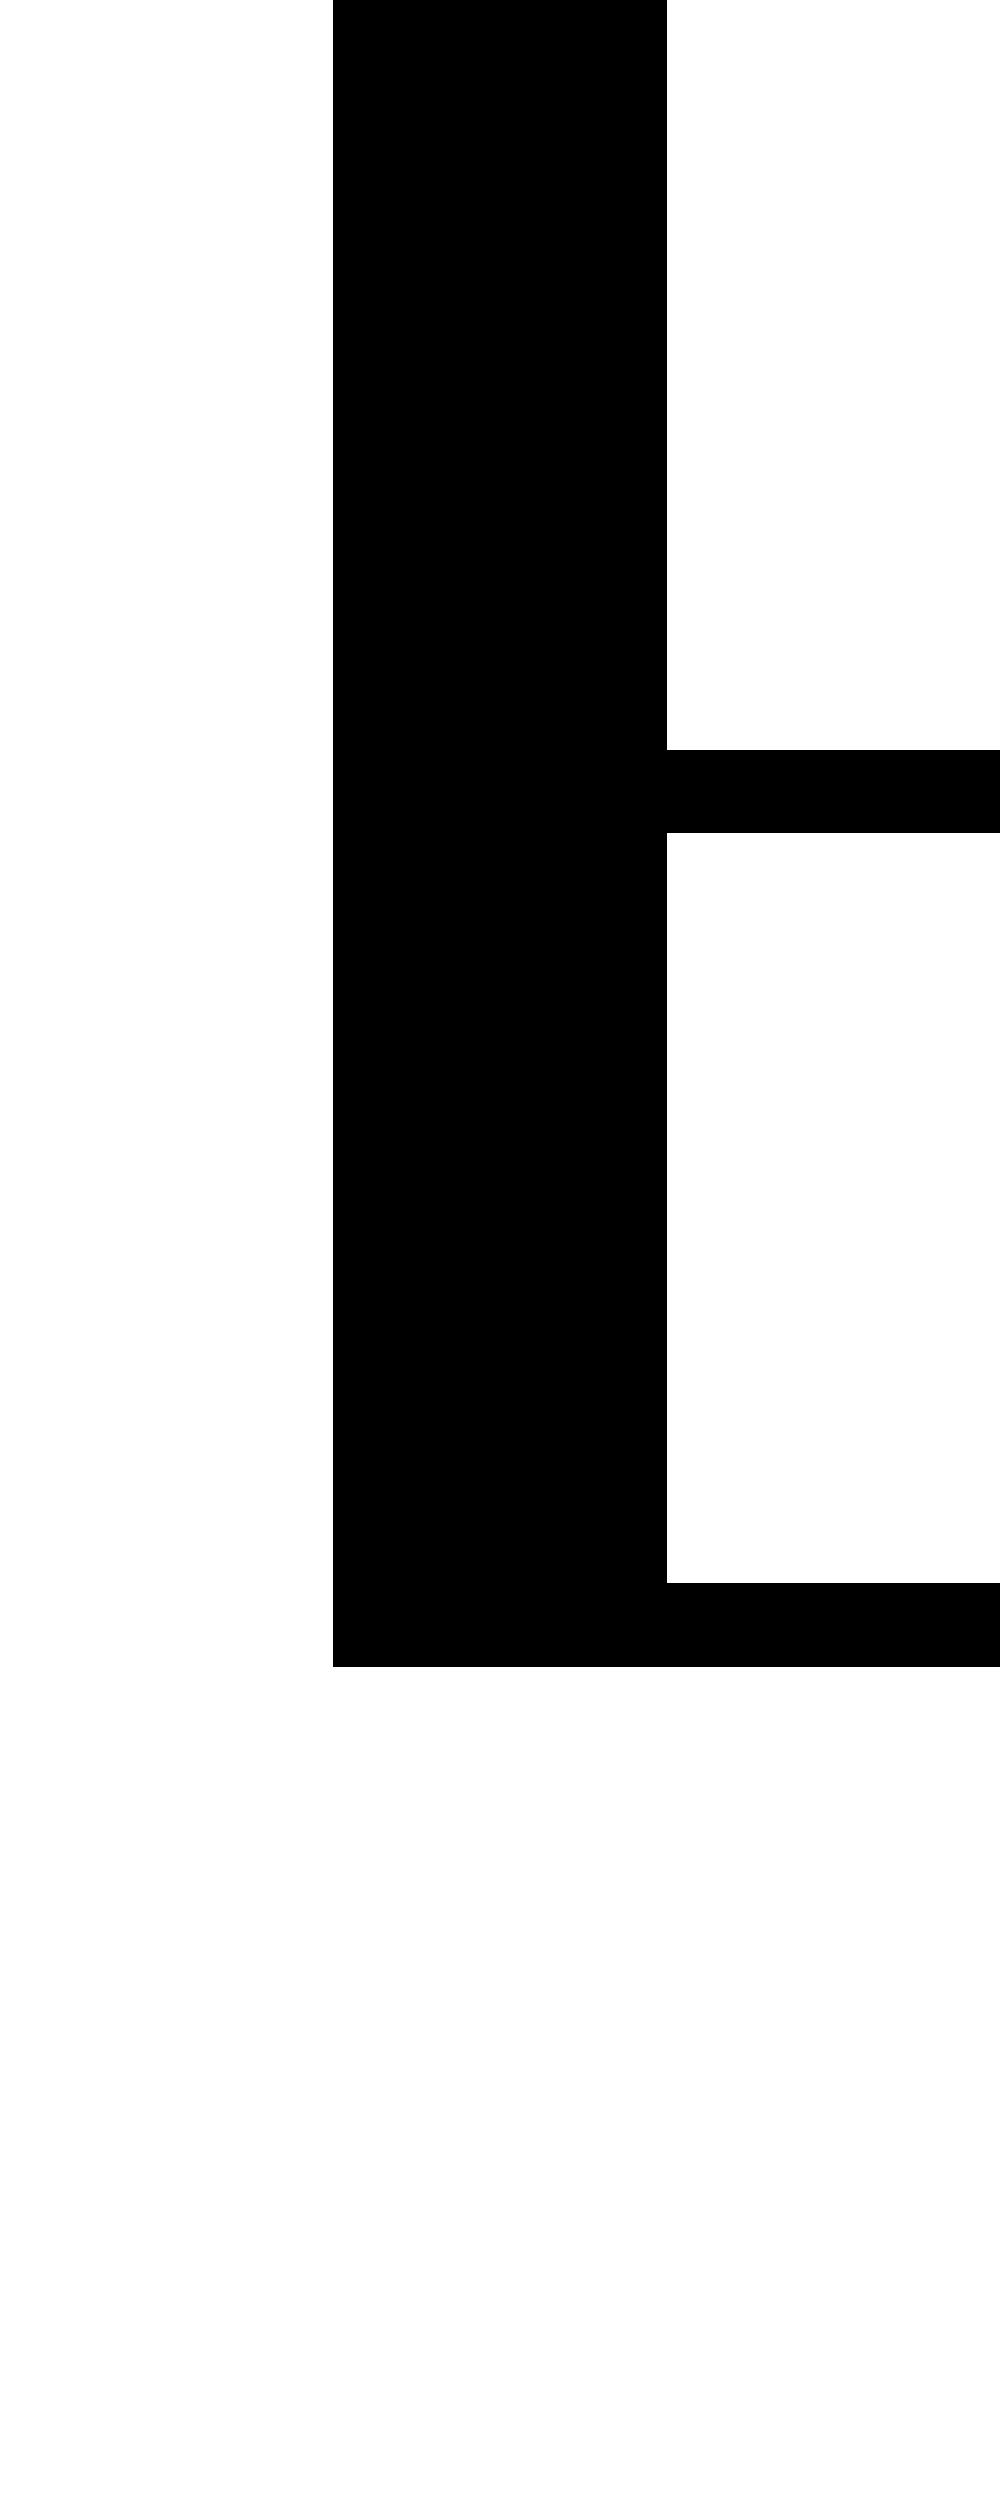
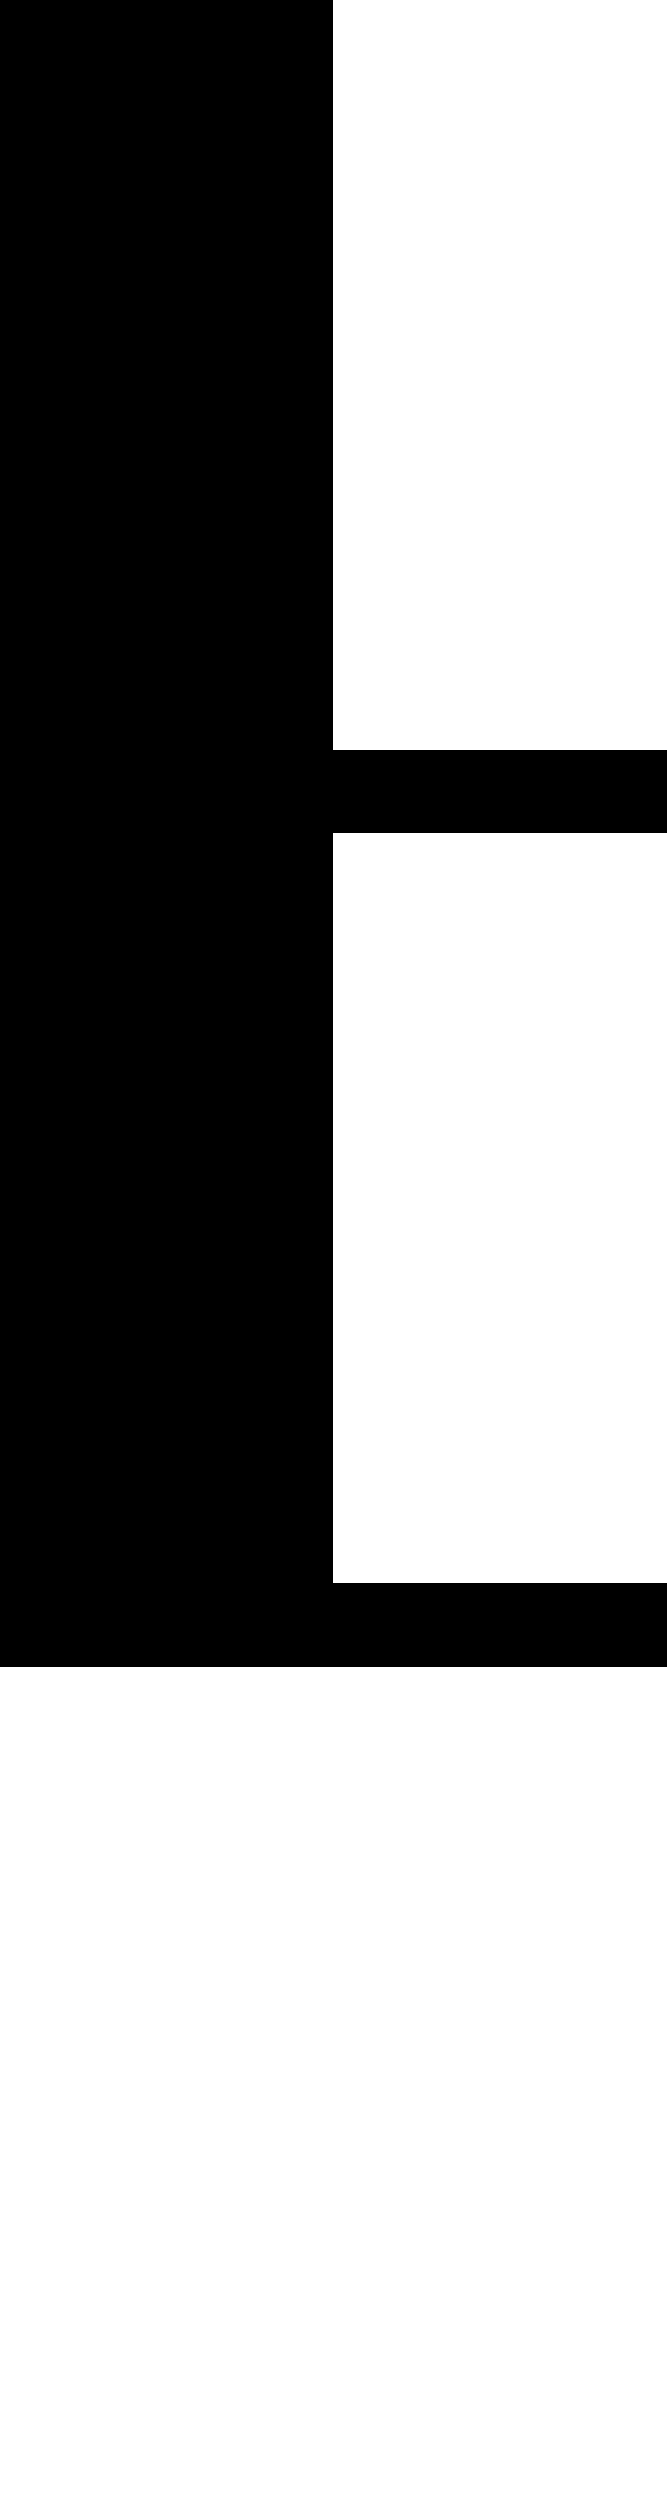
- <svg xmlns="http://www.w3.org/2000/svg" viewBox="0 0 12 30" width="12" height="30" shape-rendering="crispEdges">
+ <svg xmlns="http://www.w3.org/2000/svg" viewBox="0 0 8 30" width="8" height="30" shape-rendering="crispEdges">
  <g>
-     <polygon class="t" points="4,0 8,0 8,20 4,20" />
-     <polygon class="t" points="8,9 12,9 12,10 8,10" />
-     <polygon class="t" points="8,19 12,19 12,20 8,20" />
+     <polygon class="t" points="0,0 4,0 4,20 0,20" />
+     <polygon class="t" points="4,9 8,9 8,10 4,10" />
+     <polygon class="t" points="4,19 8,19 8,20 4,20" />
  </g>
</svg>
